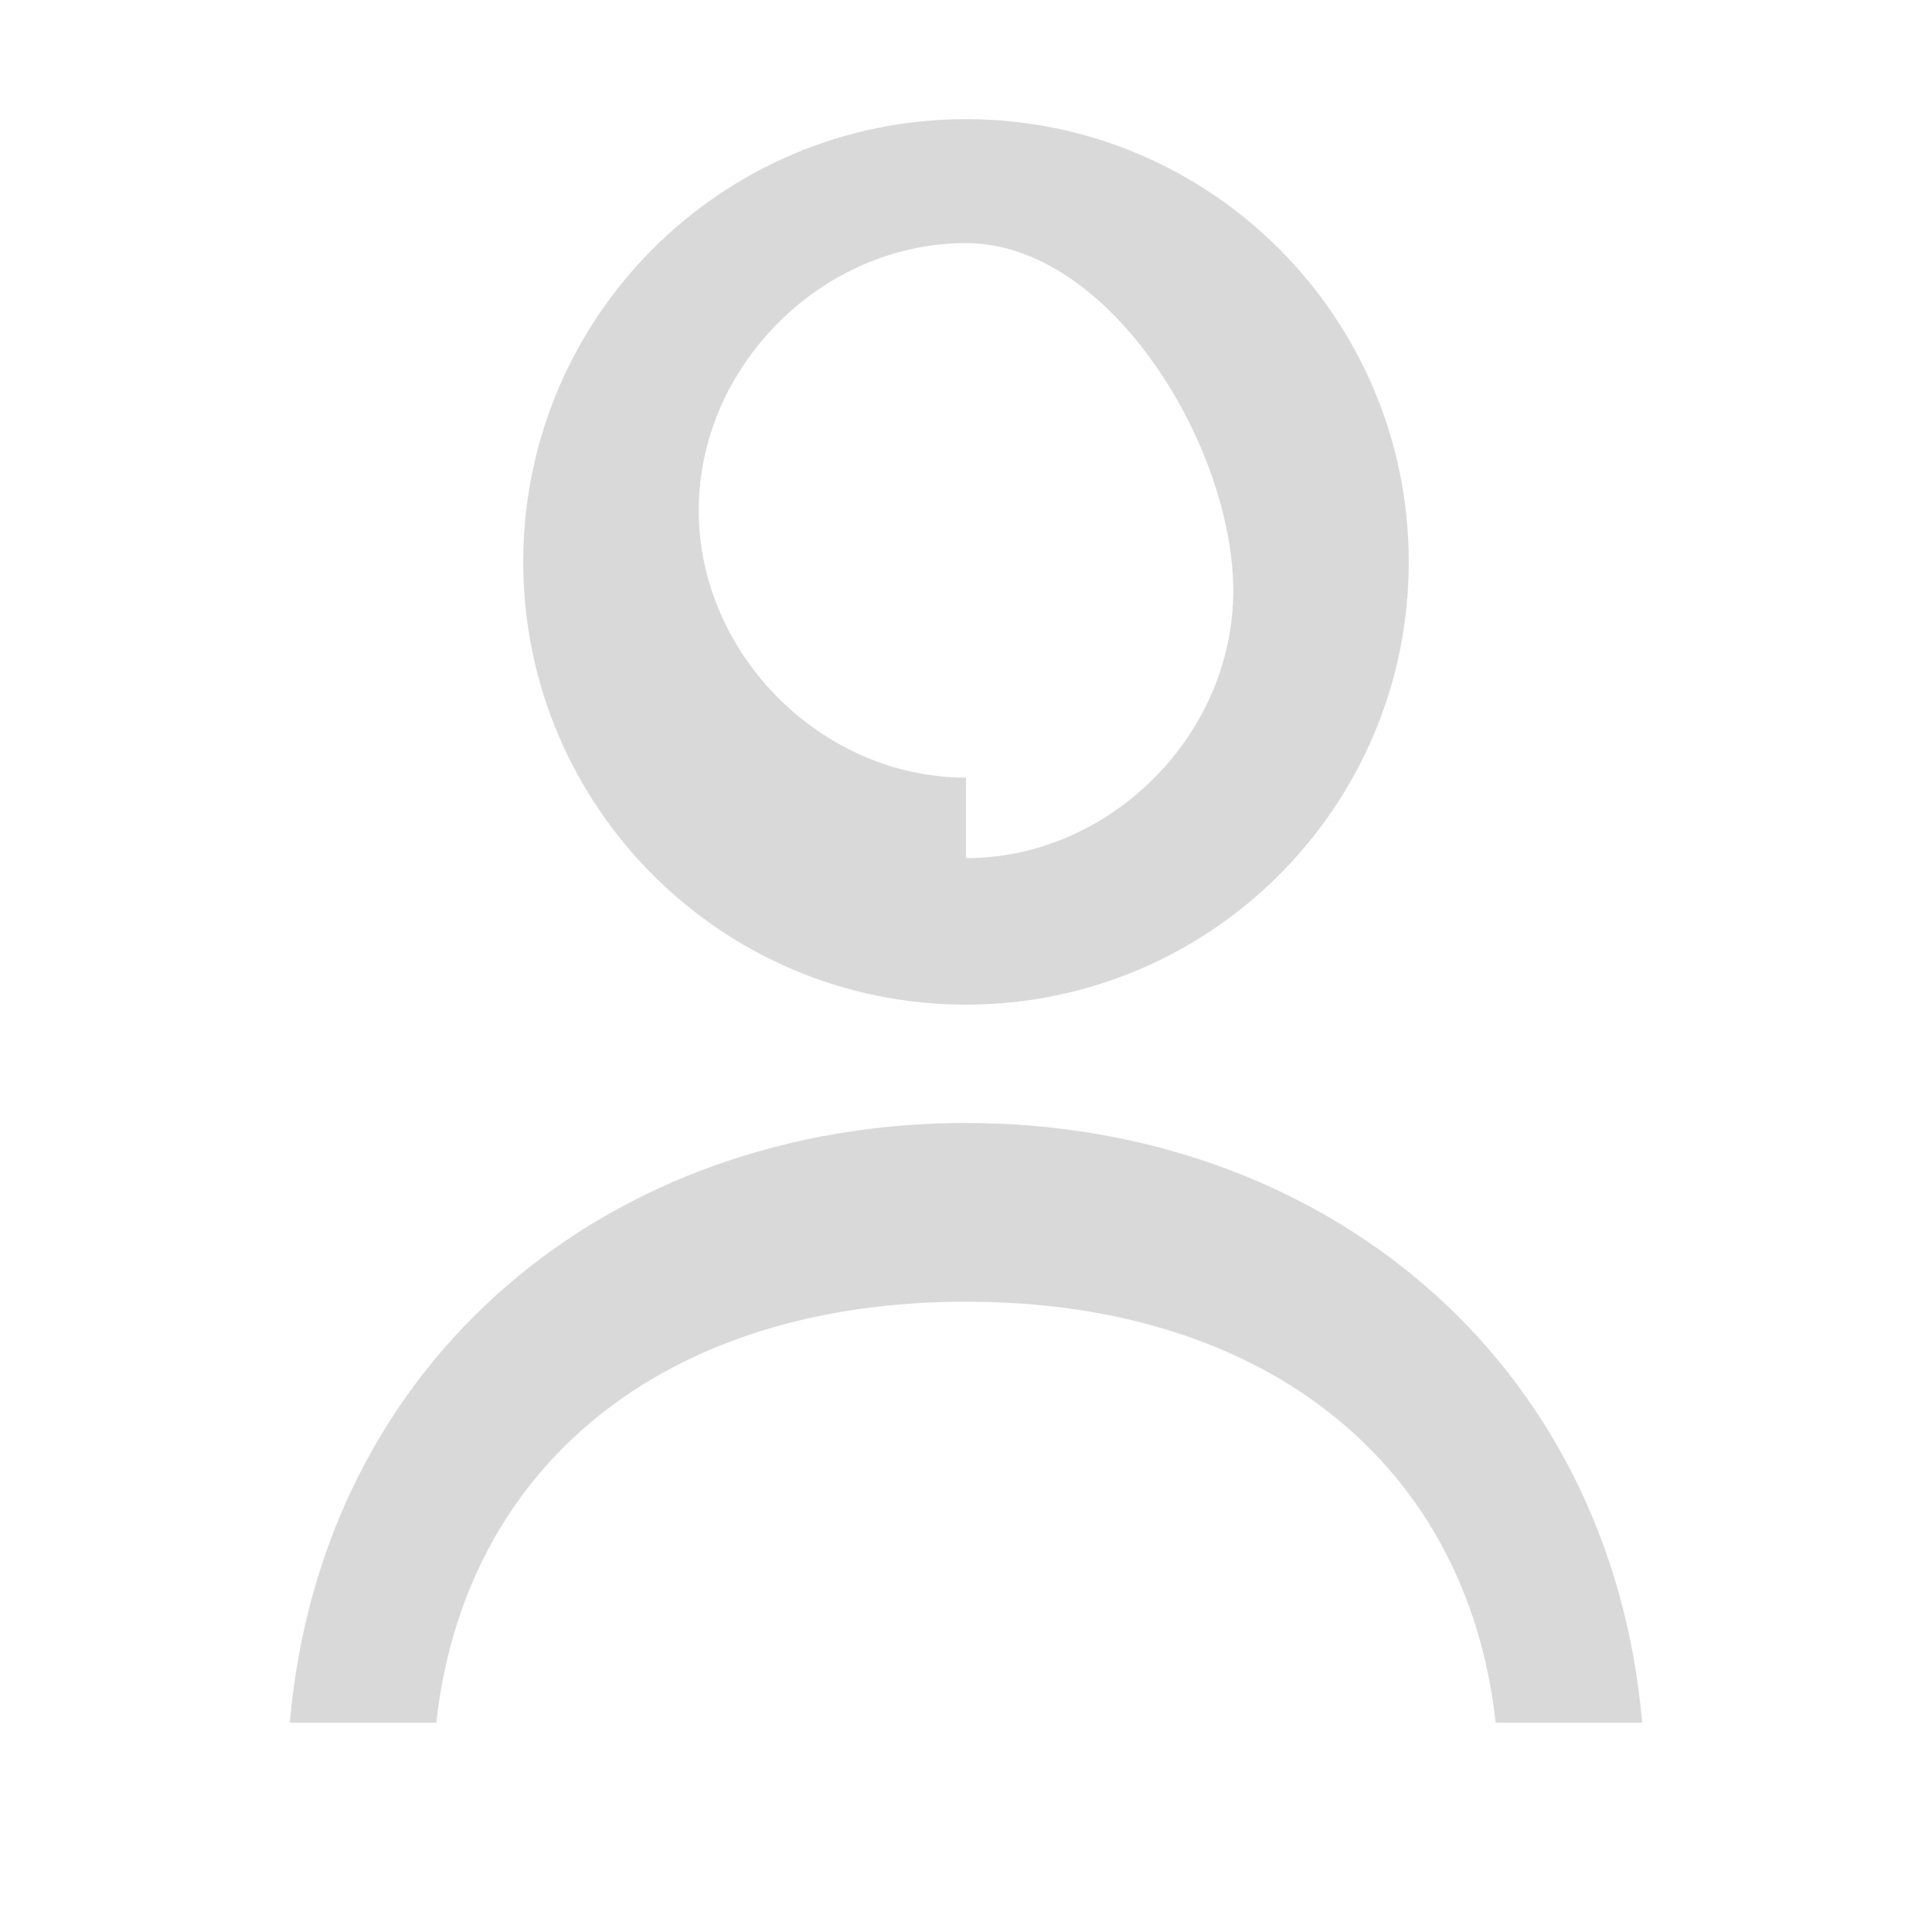
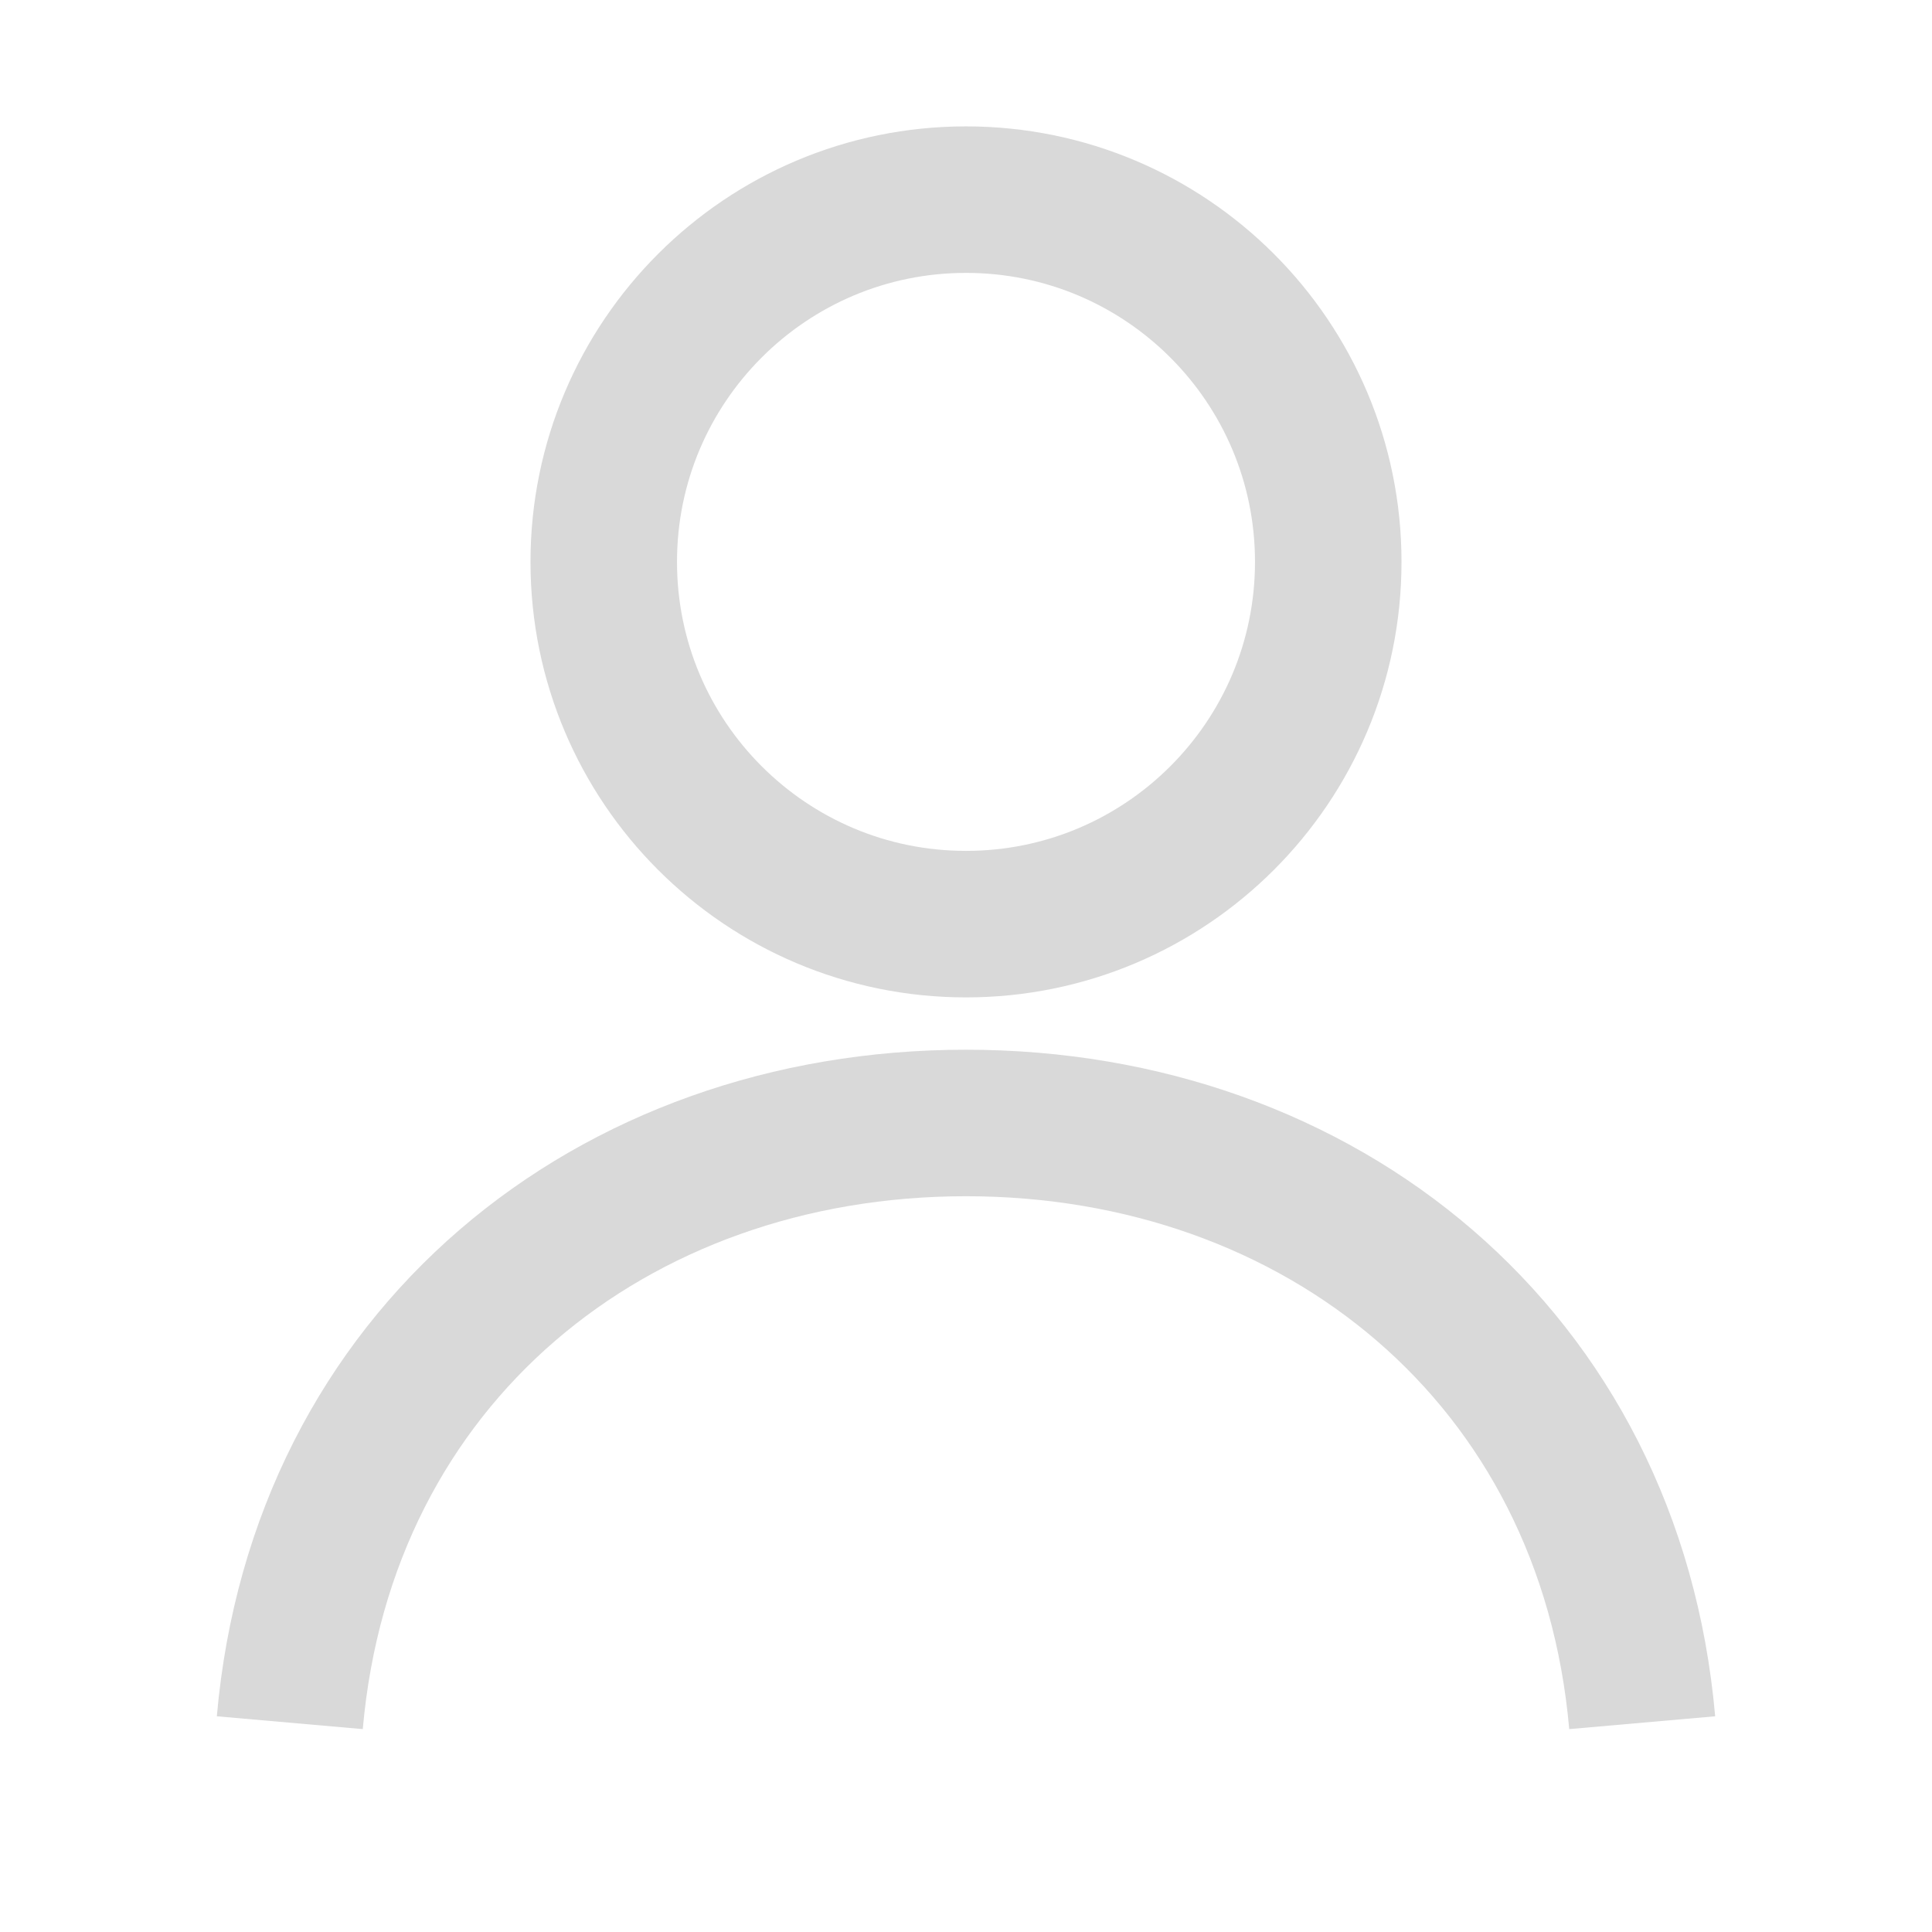
- <svg xmlns="http://www.w3.org/2000/svg" fill="#D9D9D9" width="800px" height="800px" viewBox="0 0 24 24">
-   <g>
-     <path fill="none" d="M0 0h24v24H0z" />
-     <path fill="#D9D9D9" d="M3.6 21.4c.4-4.55 4-7.45 8.4-7.45s8 2.9 8.4 7.45h-1.82c-.35-3.18-2.82-5.23-6.58-5.23s-6.23 2.05-6.58 5.23H3.6zm8.4-8.92c-3.038 0-5.5-2.462-5.5-5.5S8.962 1.48 12 1.48 17.5 3.942 17.5 6.98 15.038 12.48 12 12.48zm0-1.82c1.79 0 3.32-1.53 3.32-3.32S13.79 3.02 12 3.02 8.68 4.55 8.68 6.34 10.21 9.66 12 9.66z" />
+ <svg xmlns="http://www.w3.org/2000/svg" width="800px" height="800px" viewBox="0 0 24 24">
+   <g fill="none" stroke="#D9D9D9" stroke-width="1.82" stroke-linecap="butt" stroke-linejoin="round">
+     <circle cx="12" cy="6.98" r="4.5" />
+     <path d="M3.6 21.4c.4-4.55 4-7.45 8.4-7.45s8 2.9 8.4 7.45" />
  </g>
</svg>
